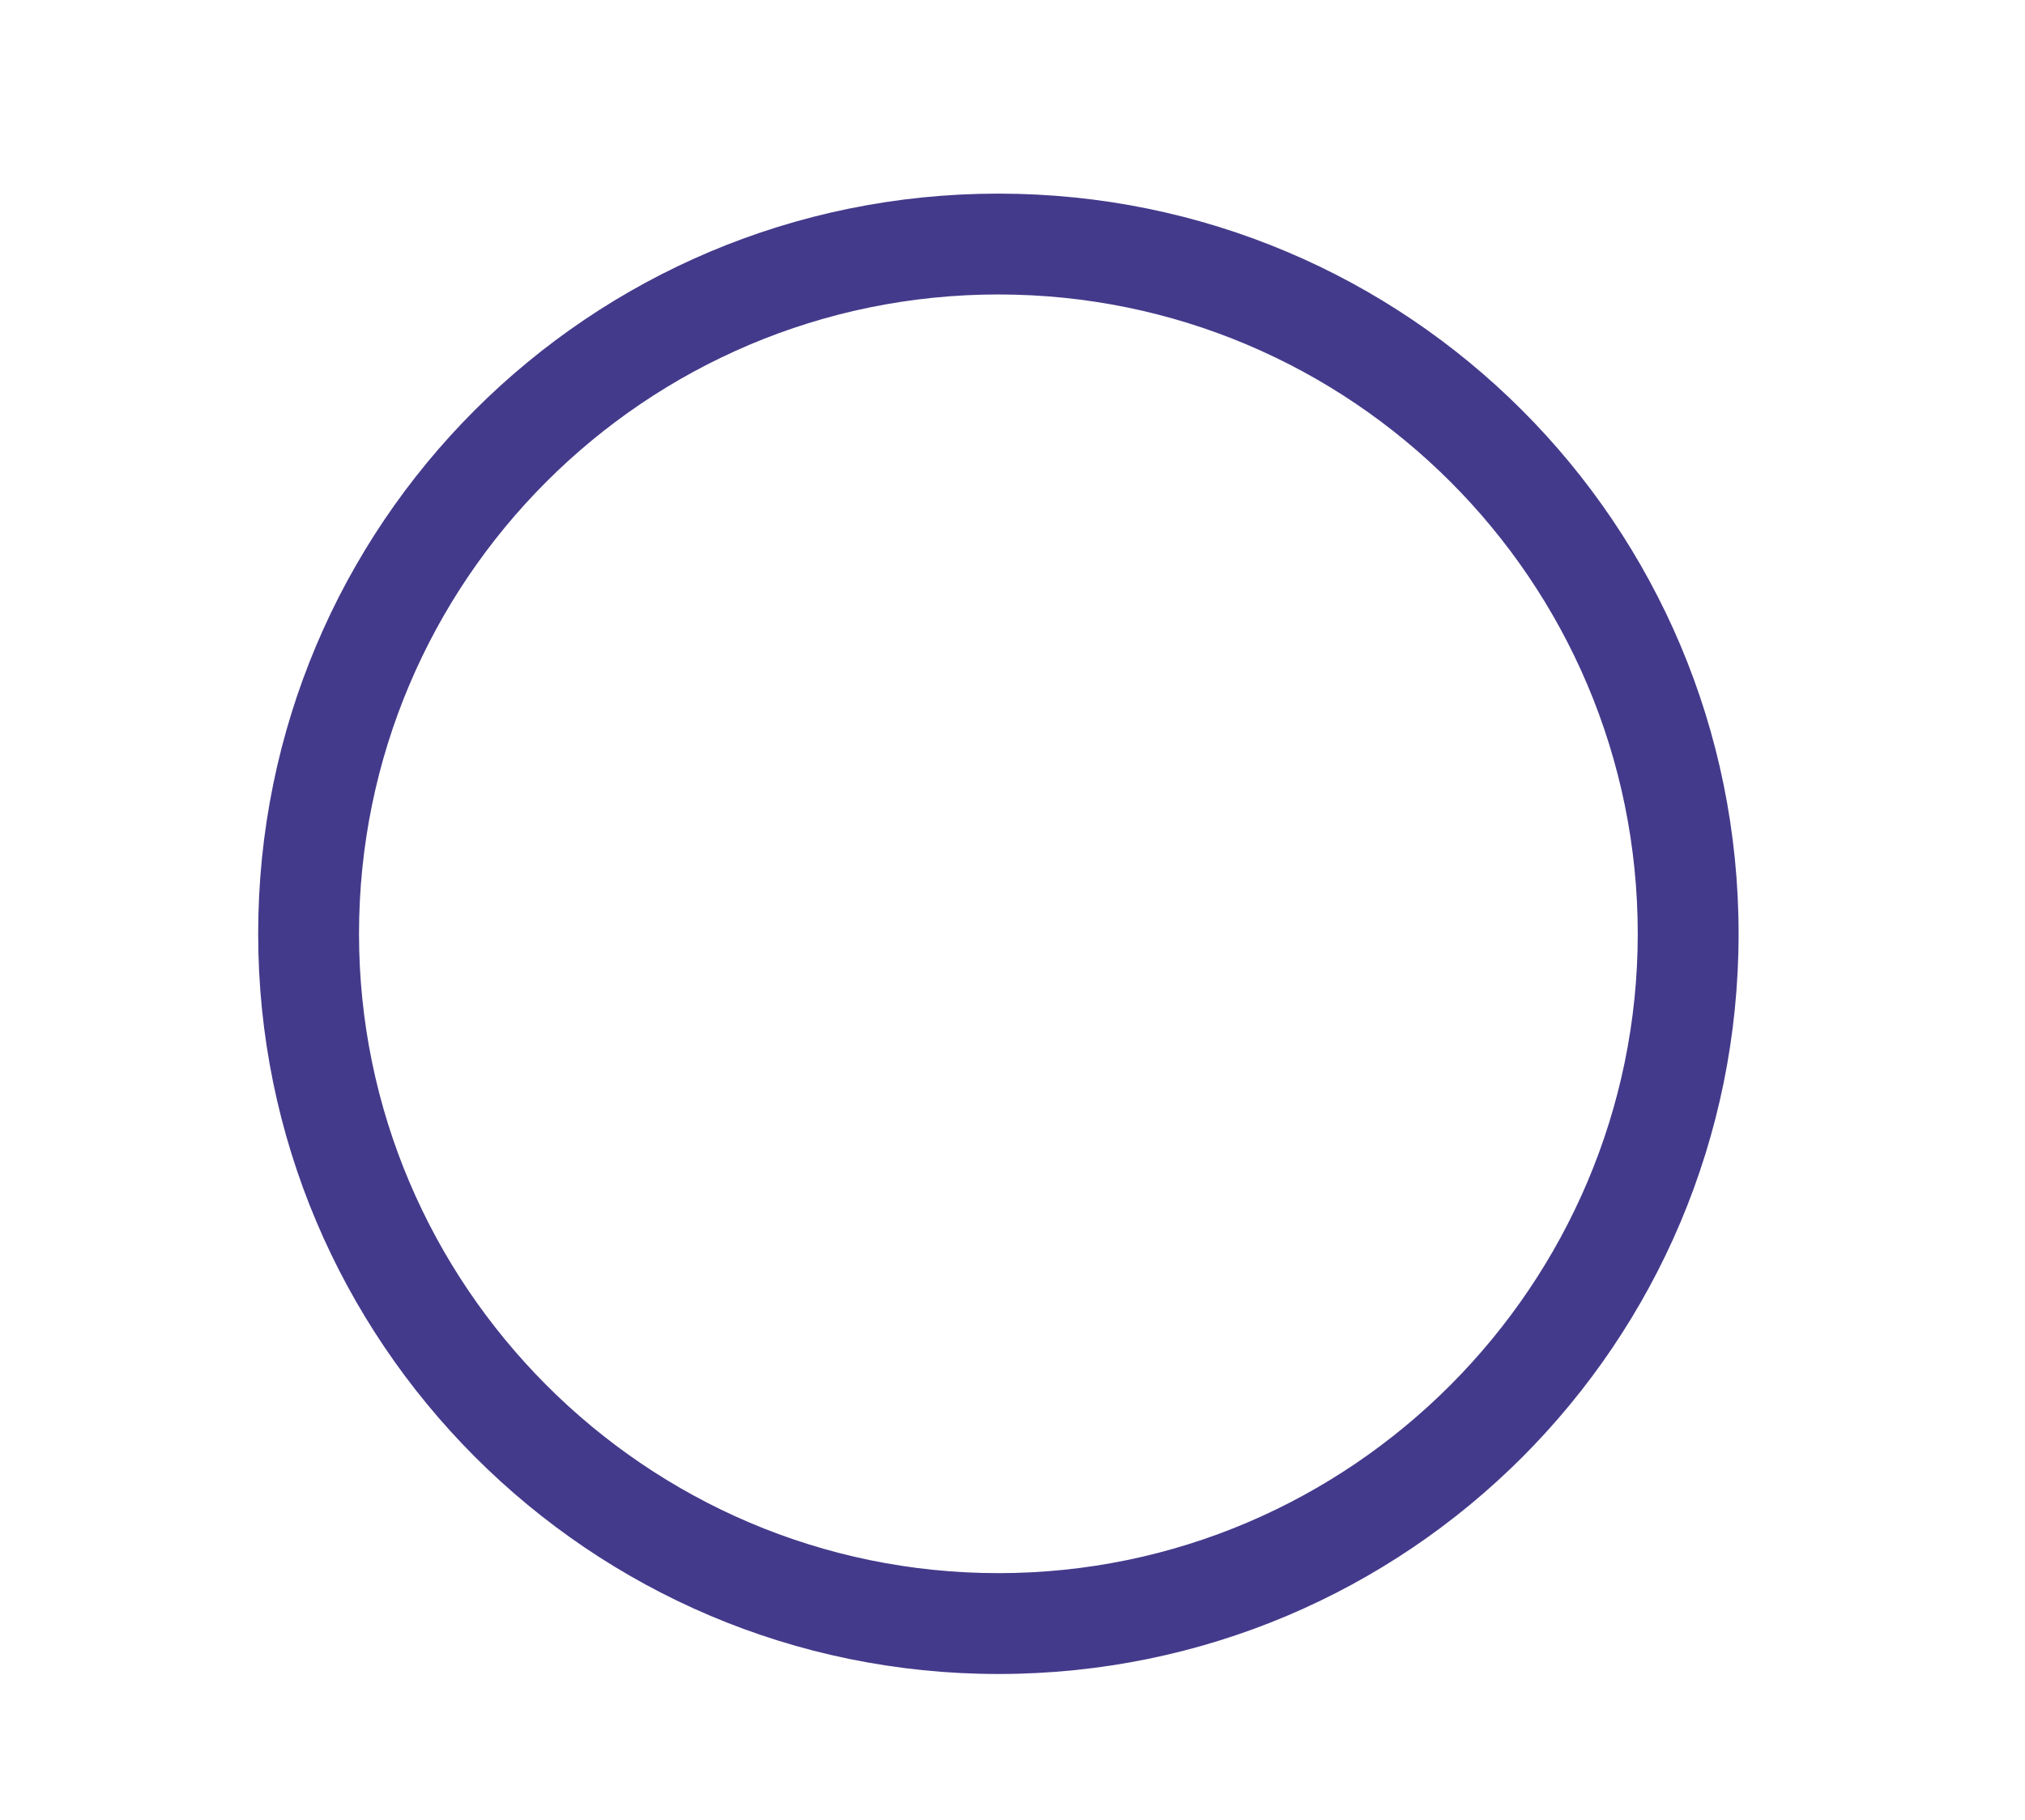
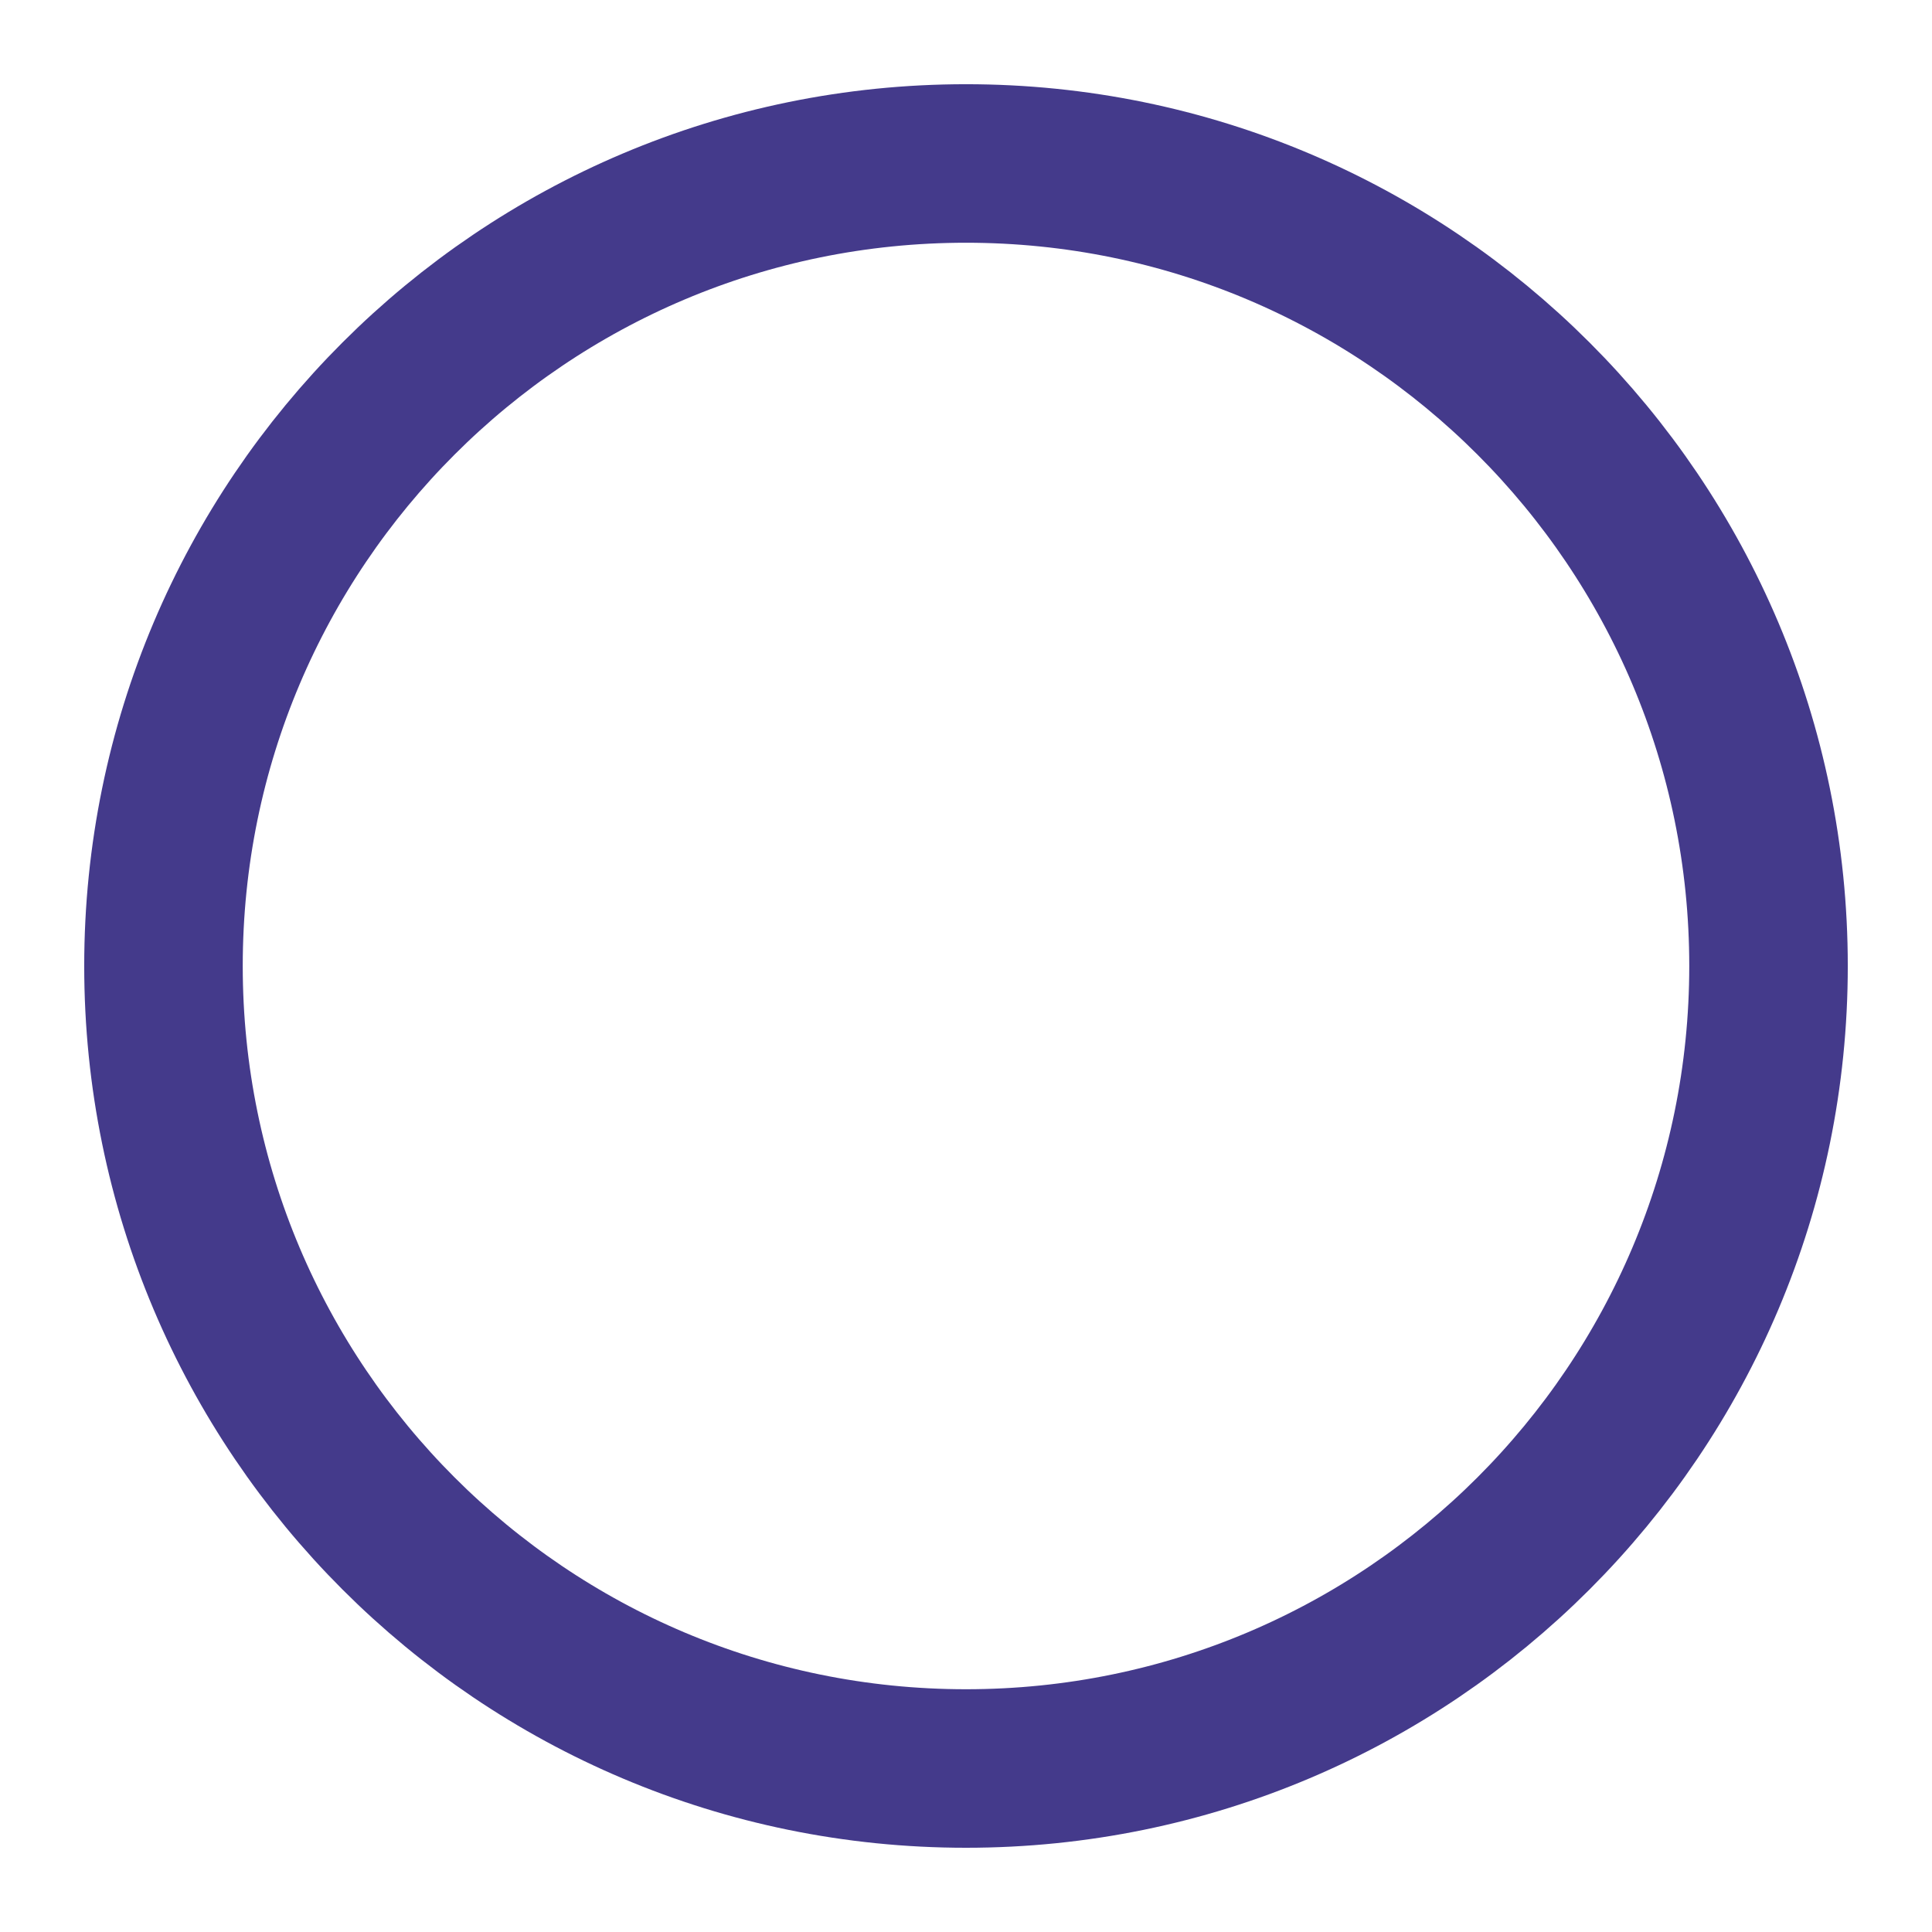
- <svg xmlns="http://www.w3.org/2000/svg" version="1.0" id="Layer_3" x="0px" y="0px" viewBox="0 0 100.4 90.2" style="enable-background:new 0 0 100.4 90.2;" xml:space="preserve">
-   <g id="Circle_3_">
-     <g>
-       <path style="fill:#443A8B;" d="M49.5,14.6c17.5,0,31.7,14.2,31.7,31.7C81.2,63.7,67,78,49.5,78S17.8,63.7,17.8,46.3    C17.8,28.8,32,14.6,49.5,14.6 M49.5,9.6C29.2,9.6,12.8,26,12.8,46.3C12.8,66.5,29.2,83,49.5,83s36.7-16.4,36.7-36.7    C86.2,26,69.8,9.6,49.5,9.6L49.5,9.6z" />
-     </g>
-   </g>
+ <svg xmlns="http://www.w3.org/2000/svg" version="1.1" id="Layer_1" x="0px" y="0px" width="97.5px" height="97.5px" viewBox="0 0 97.5 97.5" enable-background="new 0 0 97.5 97.5" xml:space="preserve">
+   <path fill-rule="evenodd" clip-rule="evenodd" fill="none" stroke="#443A8B" stroke-width="8" stroke-miterlimit="10" d="  M48.75,8.25c22.368,0,40.5,18.132,40.5,40.499c0,22.369-18.132,40.5-40.5,40.5s-40.5-18.131-40.5-40.5  C8.25,26.382,26.382,8.25,48.75,8.25z" />
</svg>
